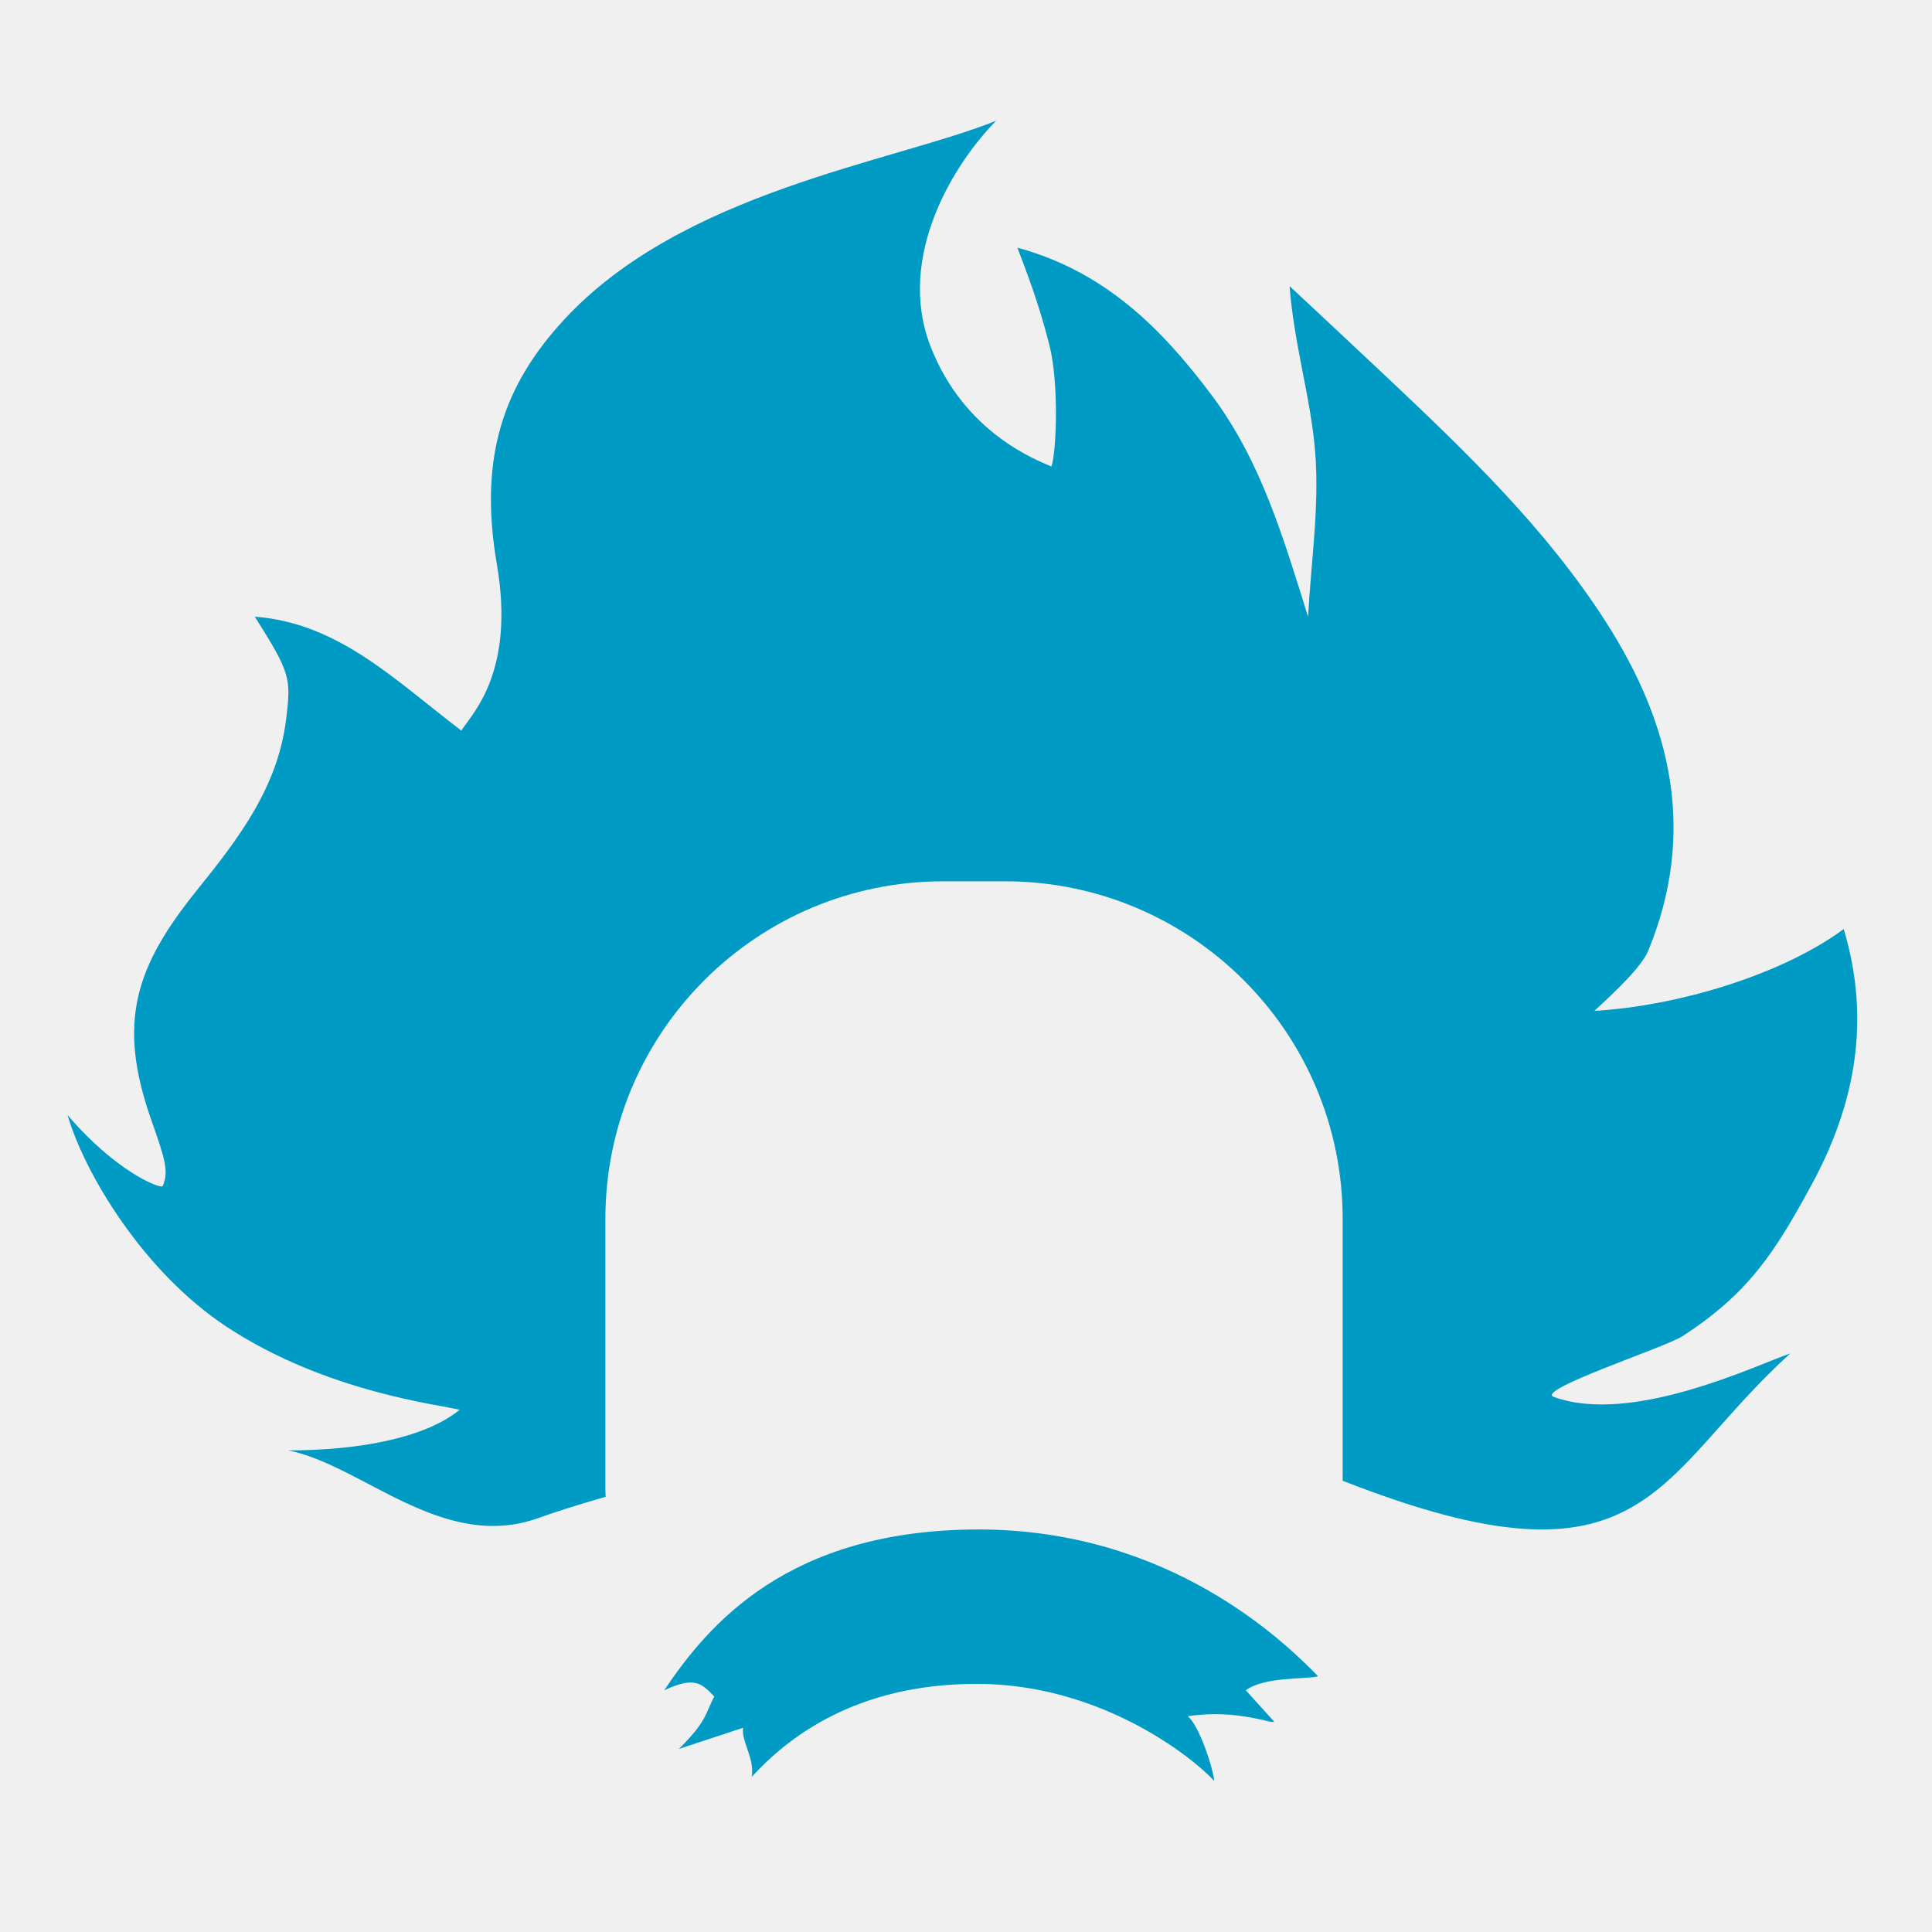
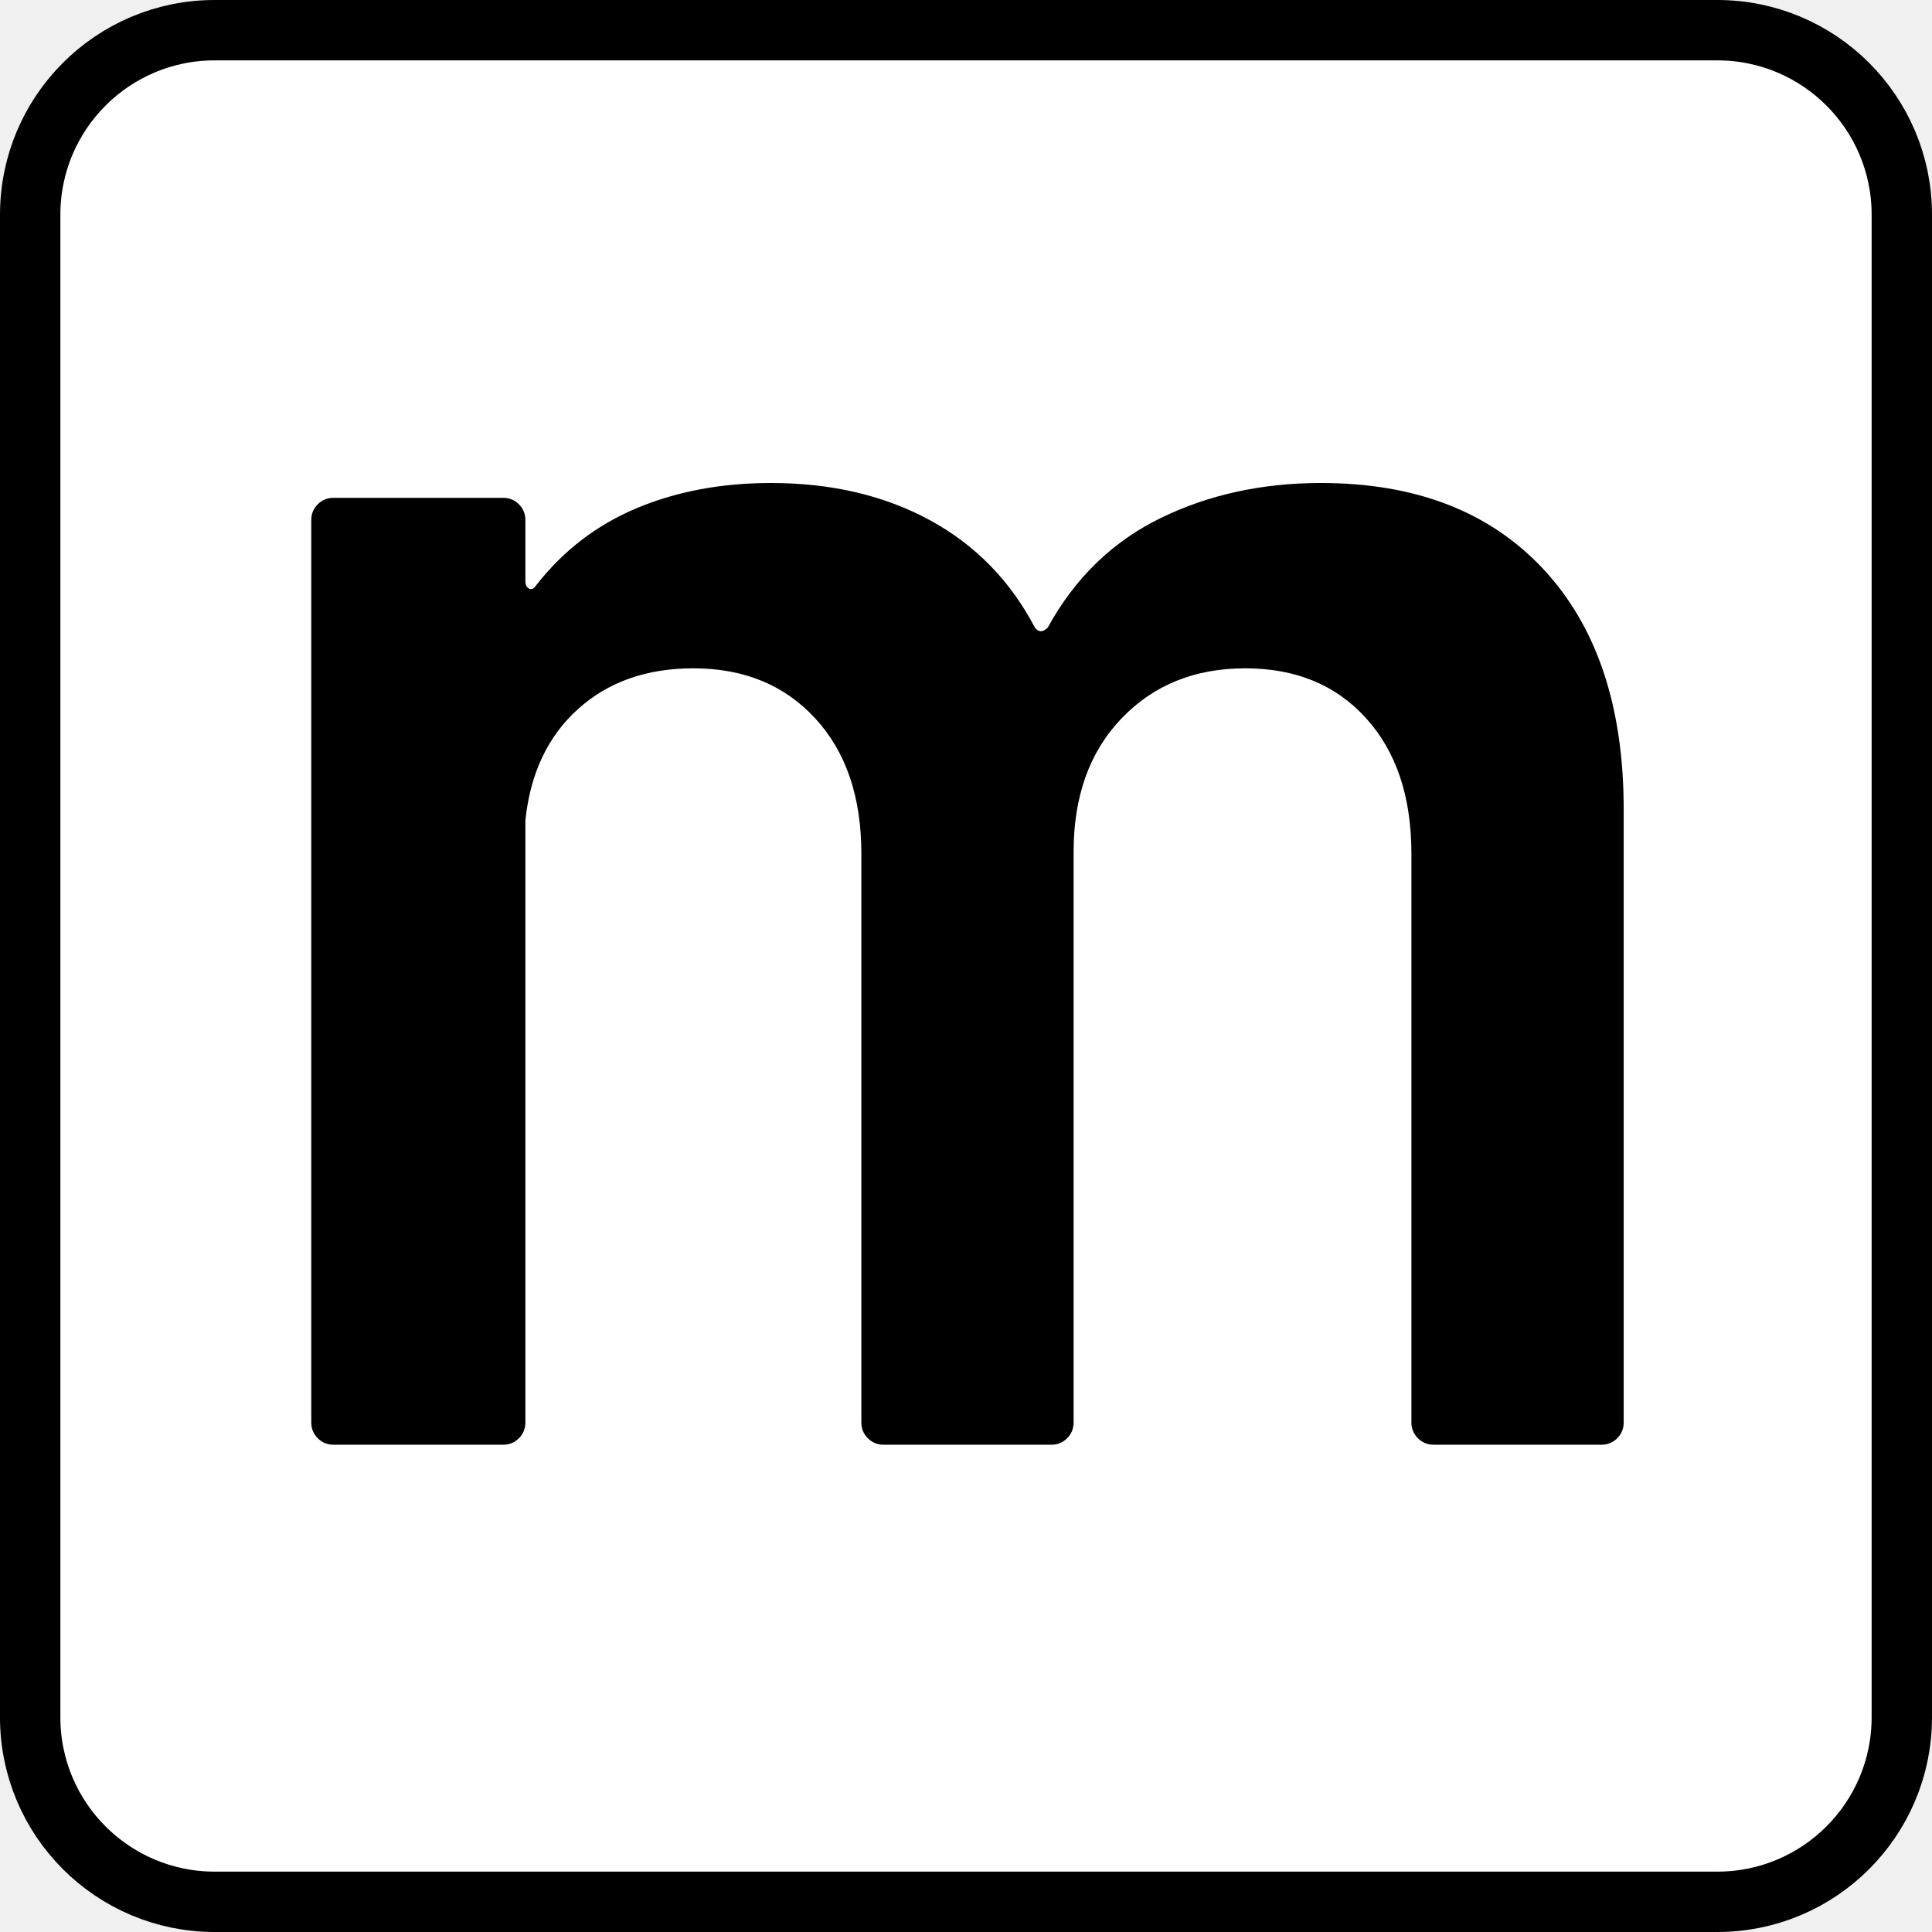
- <svg xmlns="http://www.w3.org/2000/svg" width="32" height="32" viewBox="0 0 32 32" fill="none">
-   <path d="M16.21 25.333C19.382 25.333 21.287 27.207 21.833 27.765C21.625 27.818 20.952 27.766 20.634 27.996C20.802 28.182 20.953 28.347 21.102 28.513C21.089 28.572 20.516 28.299 19.672 28.426C19.838 28.547 20.071 29.196 20.114 29.5C19.719 29.074 18.204 27.89 16.178 27.89C14.151 27.89 13.029 28.801 12.451 29.43C12.504 29.123 12.271 28.836 12.309 28.617L11.245 28.968C11.725 28.492 11.681 28.37 11.831 28.101C11.614 27.87 11.496 27.767 11 27.997C11.723 26.924 13.037 25.333 16.21 25.333ZM16.499 2C15.799 2.71 14.843 4.25 15.408 5.725C15.974 7.199 17.218 7.636 17.414 7.727C17.496 7.513 17.544 6.361 17.382 5.718C17.203 5.01 16.997 4.487 16.851 4.102C18.307 4.498 19.244 5.446 20.068 6.544C20.89 7.639 21.259 8.918 21.666 10.216C21.714 9.308 21.855 8.393 21.784 7.495C21.712 6.588 21.43 5.697 21.36 4.739C21.901 5.245 22.443 5.749 22.981 6.257C24.301 7.502 25.608 8.758 26.596 10.297C27.691 12.004 28.102 13.795 27.3 15.747C27.19 16.014 26.75 16.429 26.408 16.743C27.77 16.665 29.501 16.153 30.538 15.388C30.991 16.903 30.728 18.292 30.006 19.623C29.388 20.762 28.953 21.427 27.865 22.133C27.584 22.315 25.421 23.022 25.735 23.137C27.032 23.612 29.114 22.598 29.654 22.417C27.401 24.451 27.3 26.51 22.253 24.531C22.248 24.529 22.244 24.527 22.239 24.525V20.191C22.239 17.101 19.734 14.597 16.644 14.597H15.623C12.533 14.597 10.027 17.101 10.027 20.191V24.64C10.027 24.69 10.03 24.741 10.031 24.791C9.52 24.938 9.135 25.065 8.915 25.144C7.329 25.712 5.995 24.26 4.77 24.023C5.899 24.024 7.022 23.831 7.613 23.351C7.307 23.267 5.412 23.069 3.75 21.973C2.368 21.061 1.395 19.424 1.119 18.468C1.905 19.392 2.636 19.688 2.693 19.648C2.807 19.401 2.719 19.16 2.502 18.54C1.934 16.919 2.248 16.003 3.266 14.739C3.954 13.886 4.601 13.039 4.739 11.913C4.824 11.226 4.809 11.147 4.22 10.214C5.605 10.319 6.534 11.258 7.641 12.101C7.818 11.821 8.538 11.137 8.229 9.342C7.92 7.547 8.357 6.364 9.339 5.299C11.305 3.167 14.789 2.688 16.499 2Z" fill="#009BC5" />
+ <svg xmlns="http://www.w3.org/2000/svg" width="96" height="96" viewBox="0 0 96 96" fill="none">
+   <rect x="1.5" y="1.5" width="93" height="93" rx="9.167" fill="white" stroke="black" stroke-width="3" />
+   <path d="M25.006 71.787C25.311 71.787 25.571 71.679 25.785 71.465C25.999 71.25 26.106 70.989 26.106 70.682V40.758C26.351 38.425 27.222 36.584 28.72 35.233C30.218 33.883 32.129 33.208 34.453 33.208C36.96 33.208 38.978 34.036 40.507 35.694C42.035 37.351 42.8 39.591 42.8 42.415V70.682C42.8 70.989 42.907 71.25 43.121 71.465C43.335 71.679 43.594 71.787 43.9 71.787H52.247C52.553 71.787 52.812 71.679 53.026 71.465C53.24 71.25 53.347 70.989 53.347 70.682V42.323C53.347 39.561 54.142 37.351 55.732 35.694C57.322 34.036 59.37 33.208 61.878 33.208C64.385 33.208 66.387 34.036 67.885 35.694C69.383 37.351 70.132 39.591 70.132 42.415V70.682C70.132 70.989 70.24 71.25 70.454 71.465C70.668 71.679 70.927 71.787 71.233 71.787H79.58C79.885 71.787 80.145 71.679 80.359 71.465C80.573 71.25 80.68 70.989 80.68 70.682V40.205C80.68 35.11 79.35 31.136 76.691 28.282C74.031 25.427 70.347 24 65.638 24C62.703 24 60.043 24.583 57.658 25.749C55.274 26.916 53.409 28.727 52.063 31.182C51.819 31.427 51.605 31.427 51.421 31.182C50.198 28.849 48.456 27.069 46.193 25.841C43.931 24.614 41.301 24 38.305 24C35.859 24 33.643 24.414 31.655 25.243C29.668 26.072 28.002 27.345 26.657 29.064C26.534 29.248 26.412 29.31 26.29 29.248C26.168 29.187 26.106 29.064 26.106 28.88V25.841C26.106 25.535 25.999 25.274 25.785 25.059C25.571 24.844 25.311 24.737 25.006 24.737H16.567C16.262 24.737 16.002 24.844 15.788 25.059C15.574 25.274 15.467 25.535 15.467 25.841V70.682C15.467 70.989 15.574 71.25 15.788 71.465C16.002 71.679 16.262 71.787 16.567 71.787H25.006Z" fill="black" />
</svg>
